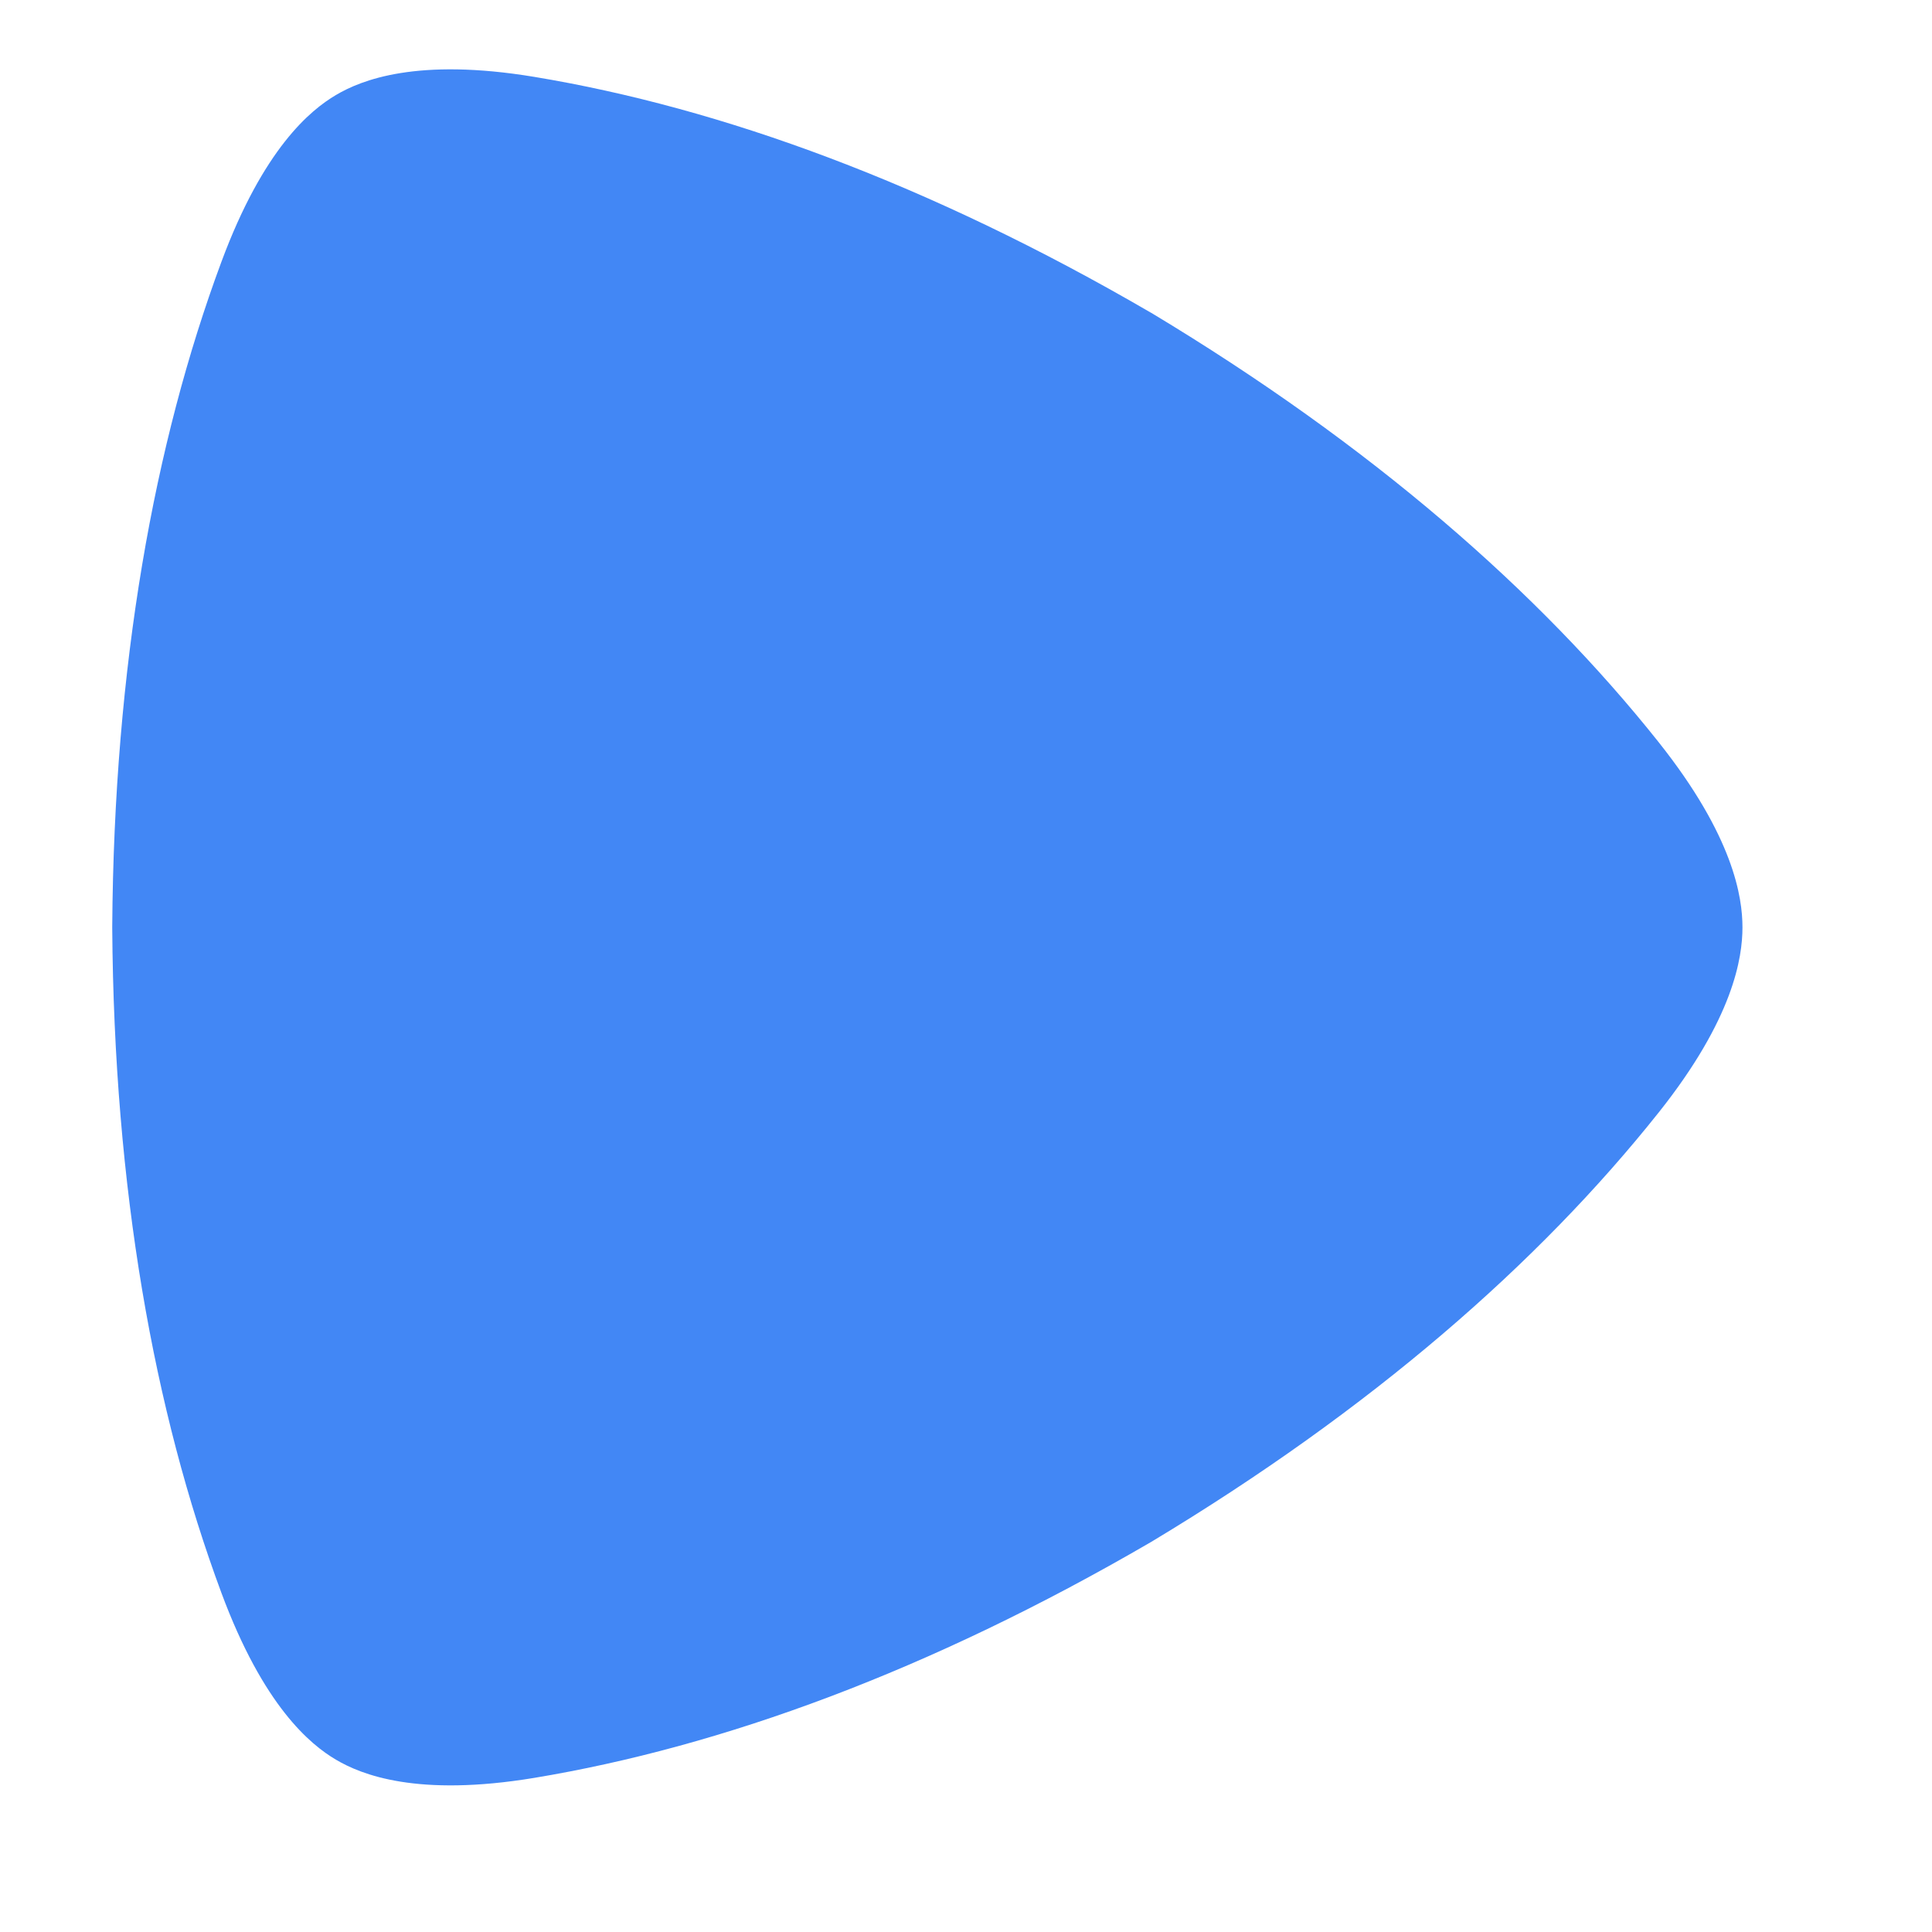
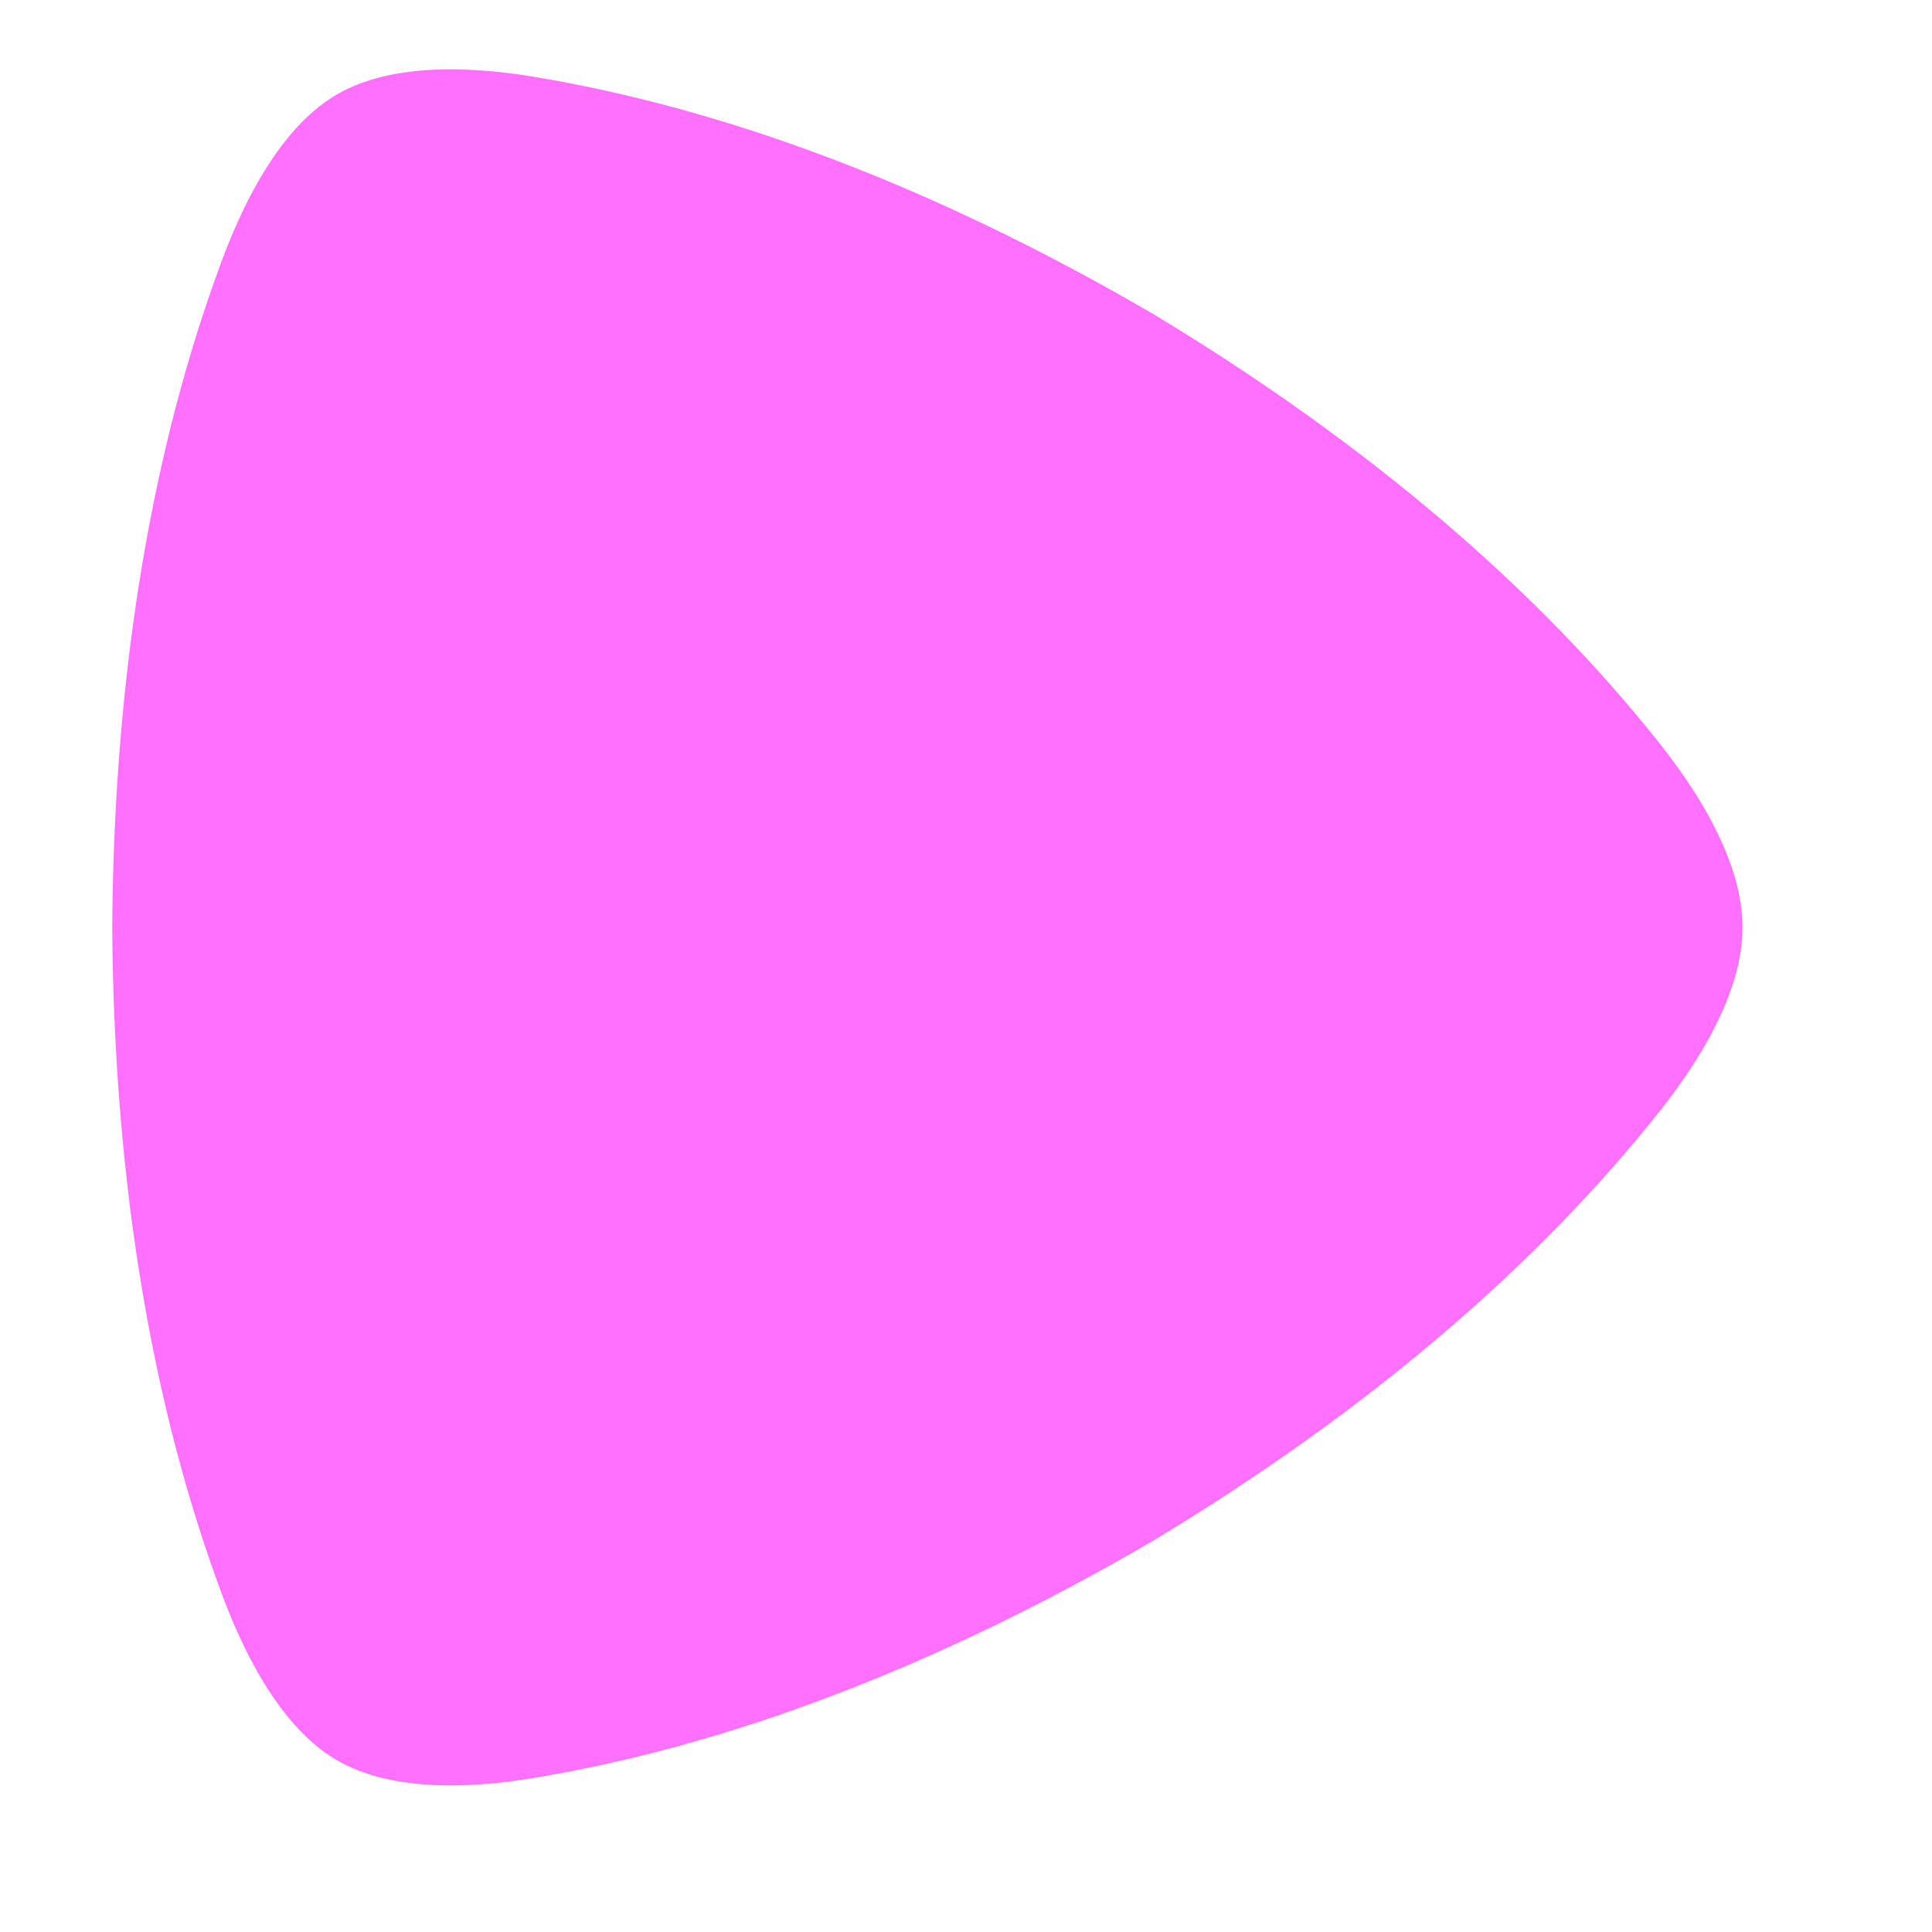
<svg xmlns="http://www.w3.org/2000/svg" version="1.1" viewBox="0 0 25 25">
  <defs>
    <style>
            .cls-1 {
-             fill: #4287f5;
+             fill: #FF70FF;
            transform: scale(0.03);
            }
        </style>
  </defs>
  <g>
    <g id="Layer_1">
      <path class="cls-1" d="M715.45,320.15c-51.73-65.06-124.07-128.2-218.81-185.17l-.36-.19c-95.51-55.6-185.03-88.24-265.87-101.64-50.45-8.36-74.57,1.35-85.53,7.85-10.98,6.49-31.25,23.03-49.4,71.99-29.11,78.45-46.3,174.22-47.07,286.8v.41c.77,112.58,17.96,208.36,47.07,286.8,18.16,48.98,38.43,65.51,49.4,71.99,10.96,6.5,35.08,16.23,85.53,7.87,80.84-13.4,170.37-46.04,265.87-101.63l.36-.21c94.73-56.96,167.08-120.11,218.81-185.18,32.29-40.6,36.13-66.86,36.13-79.84s-3.84-39.23-36.13-79.84Z" />
    </g>
  </g>
</svg>
